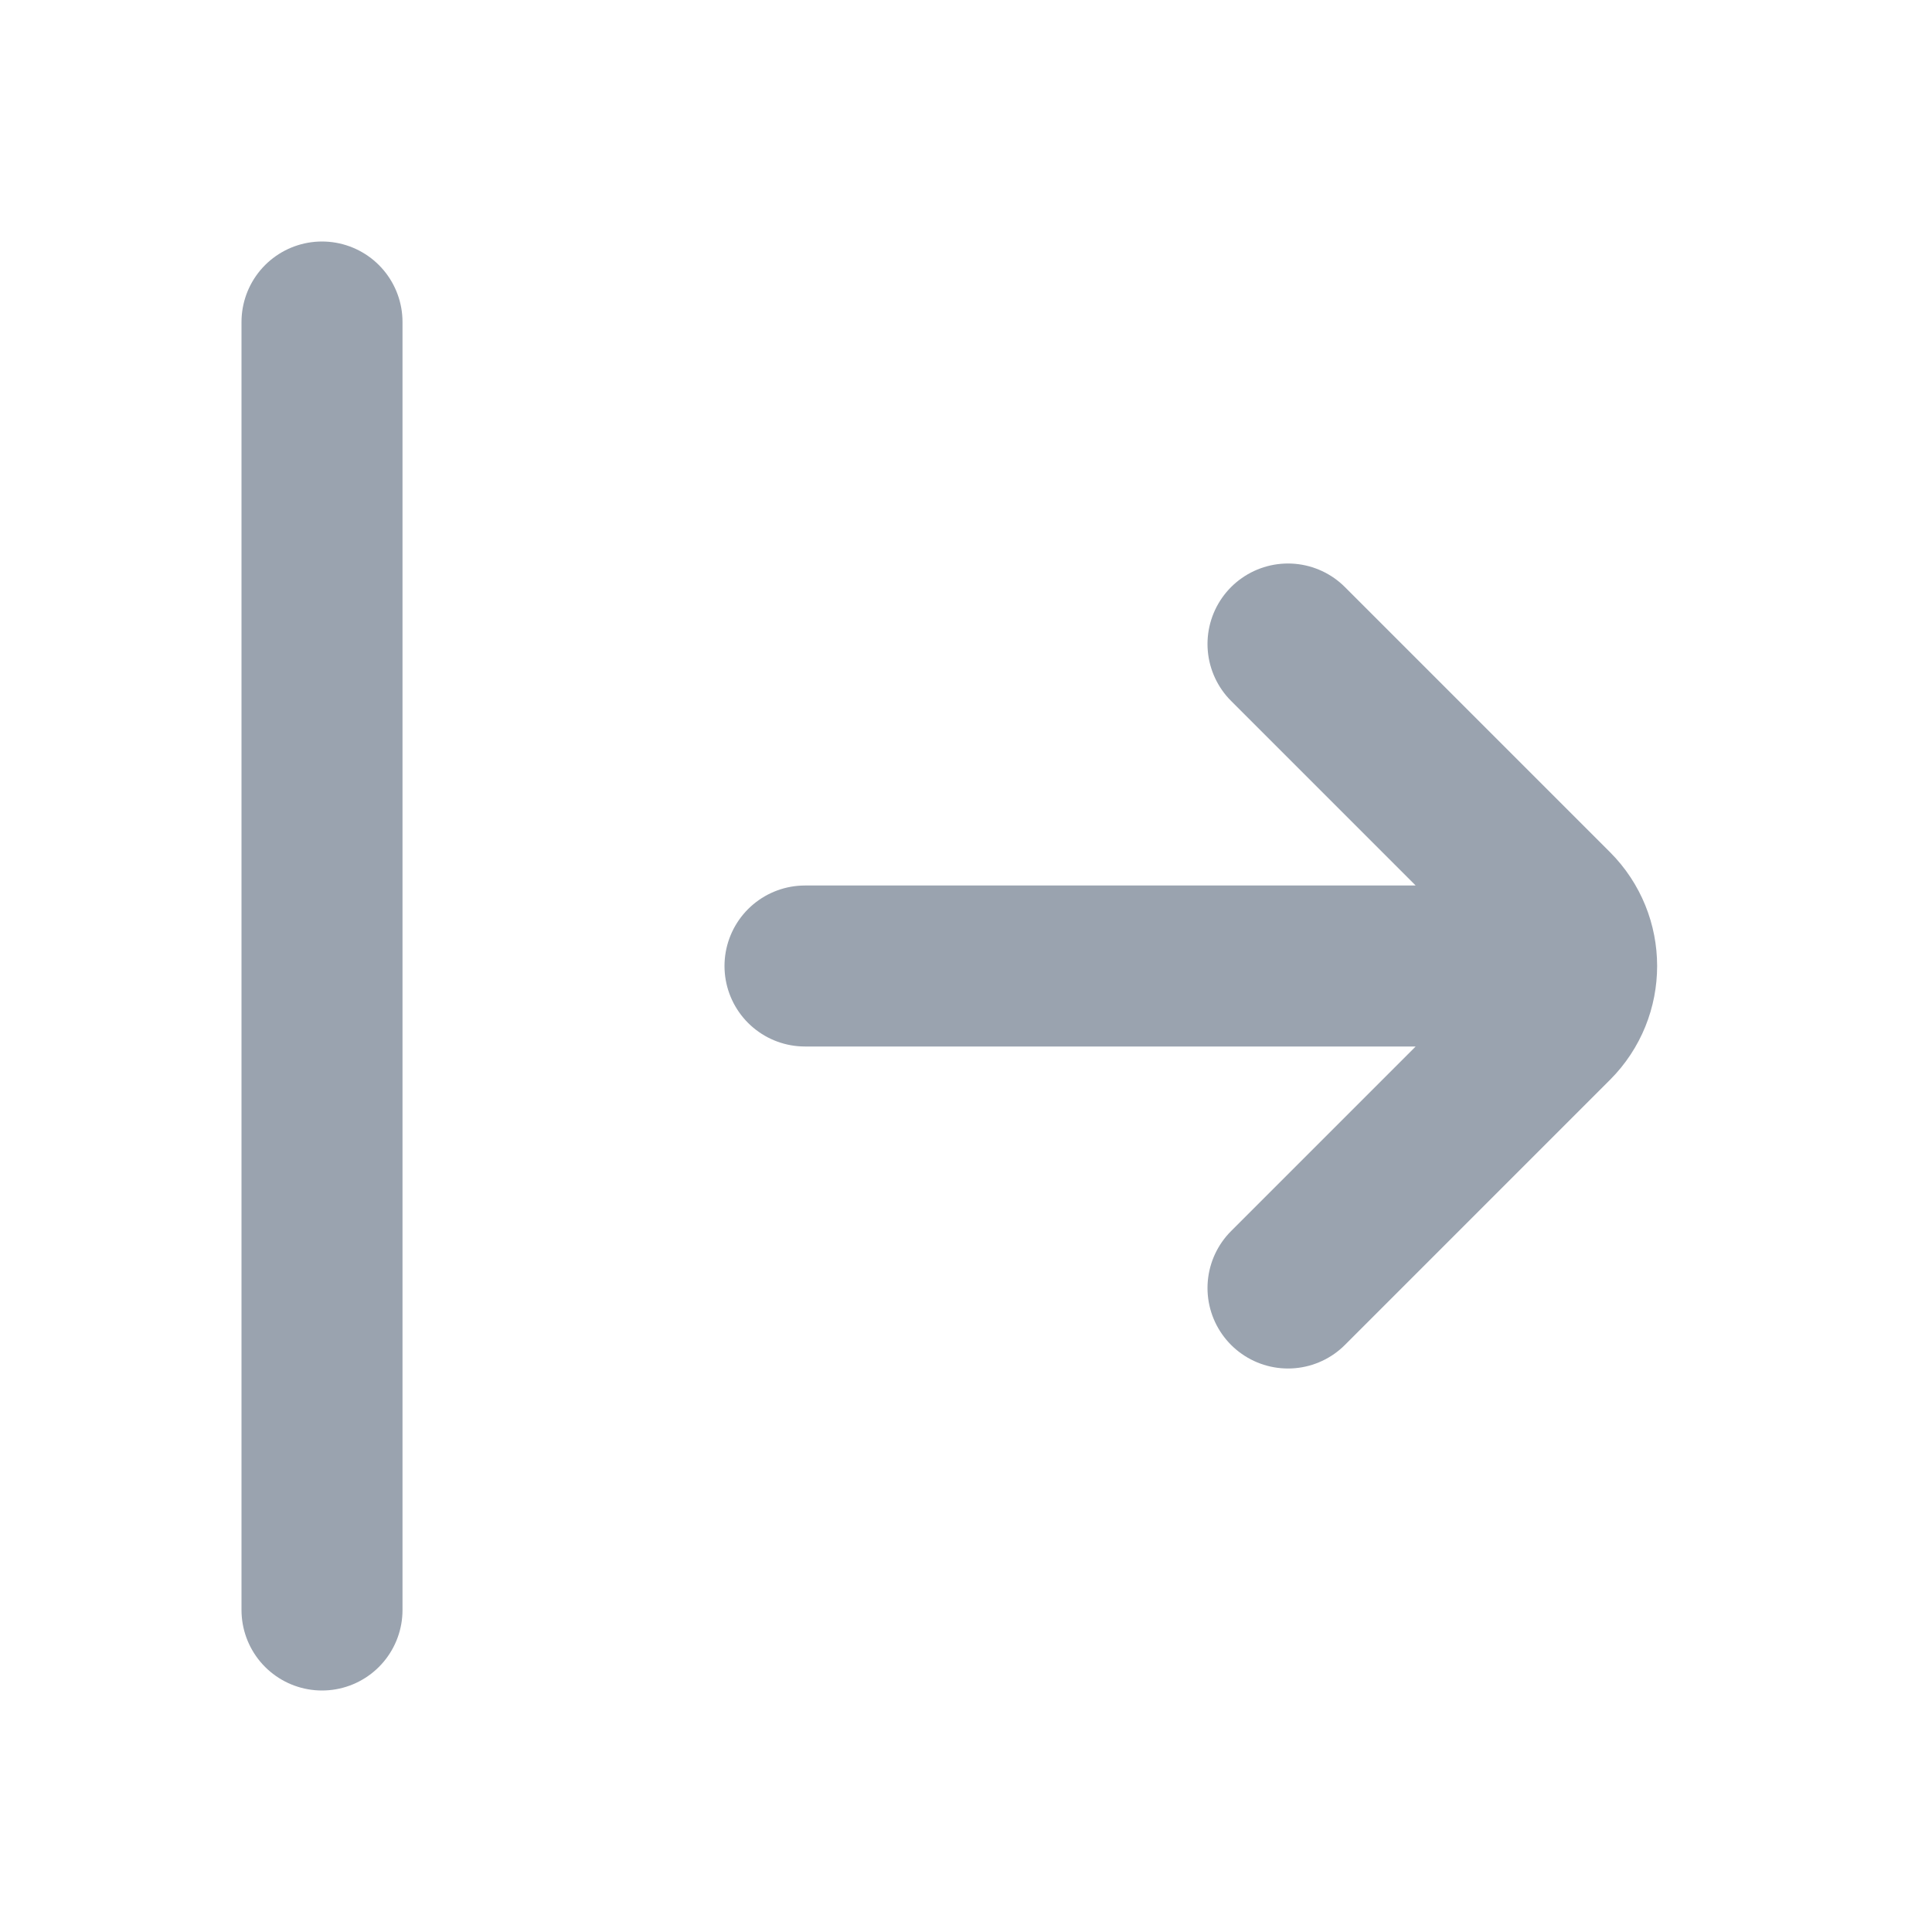
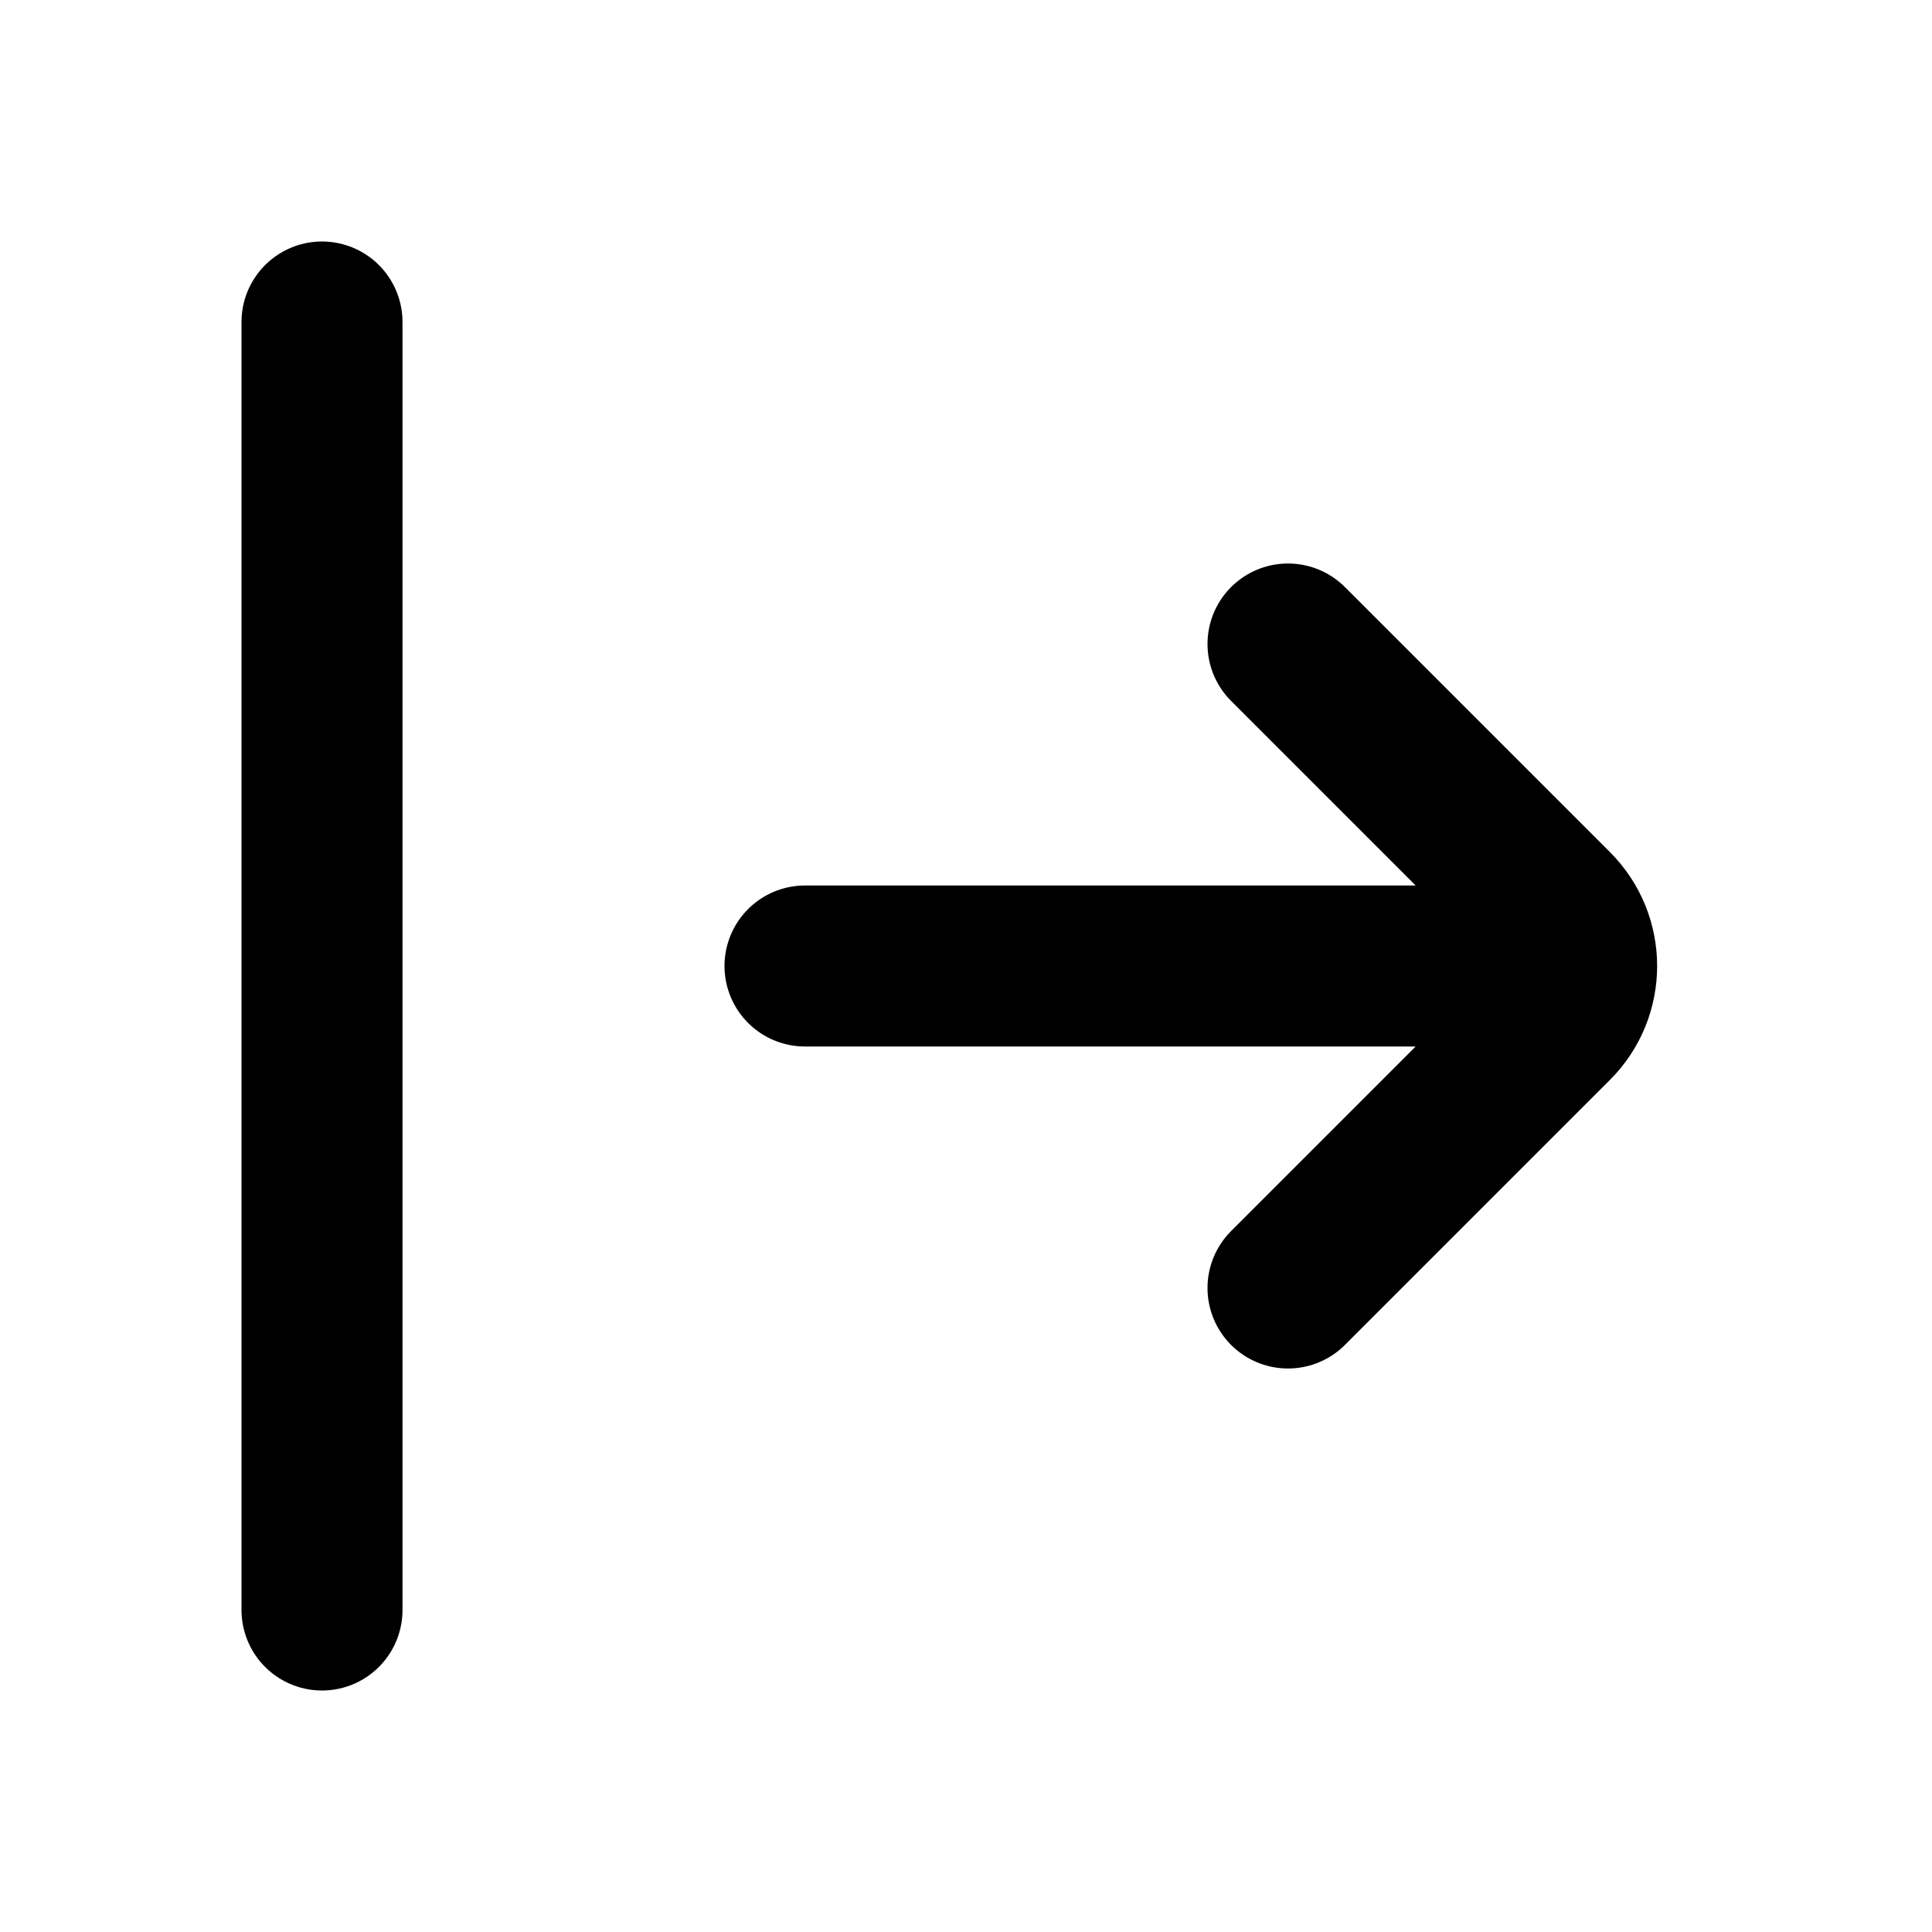
<svg xmlns="http://www.w3.org/2000/svg" width="24" height="24" viewBox="0 0 24 24" fill="none">
-   <path d="M10 12H19M16 8L19.293 11.293C19.683 11.683 19.683 12.317 19.293 12.707L16 16M4 4V20" stroke="#9AA3AF" stroke-width="2" stroke-linecap="round" />
+   <path d="M10 12H19M16 8L19.293 11.293C19.683 11.683 19.683 12.317 19.293 12.707L16 16M4 4V20" stroke="currentColor" stroke-width="2" stroke-linecap="round" />
</svg>
